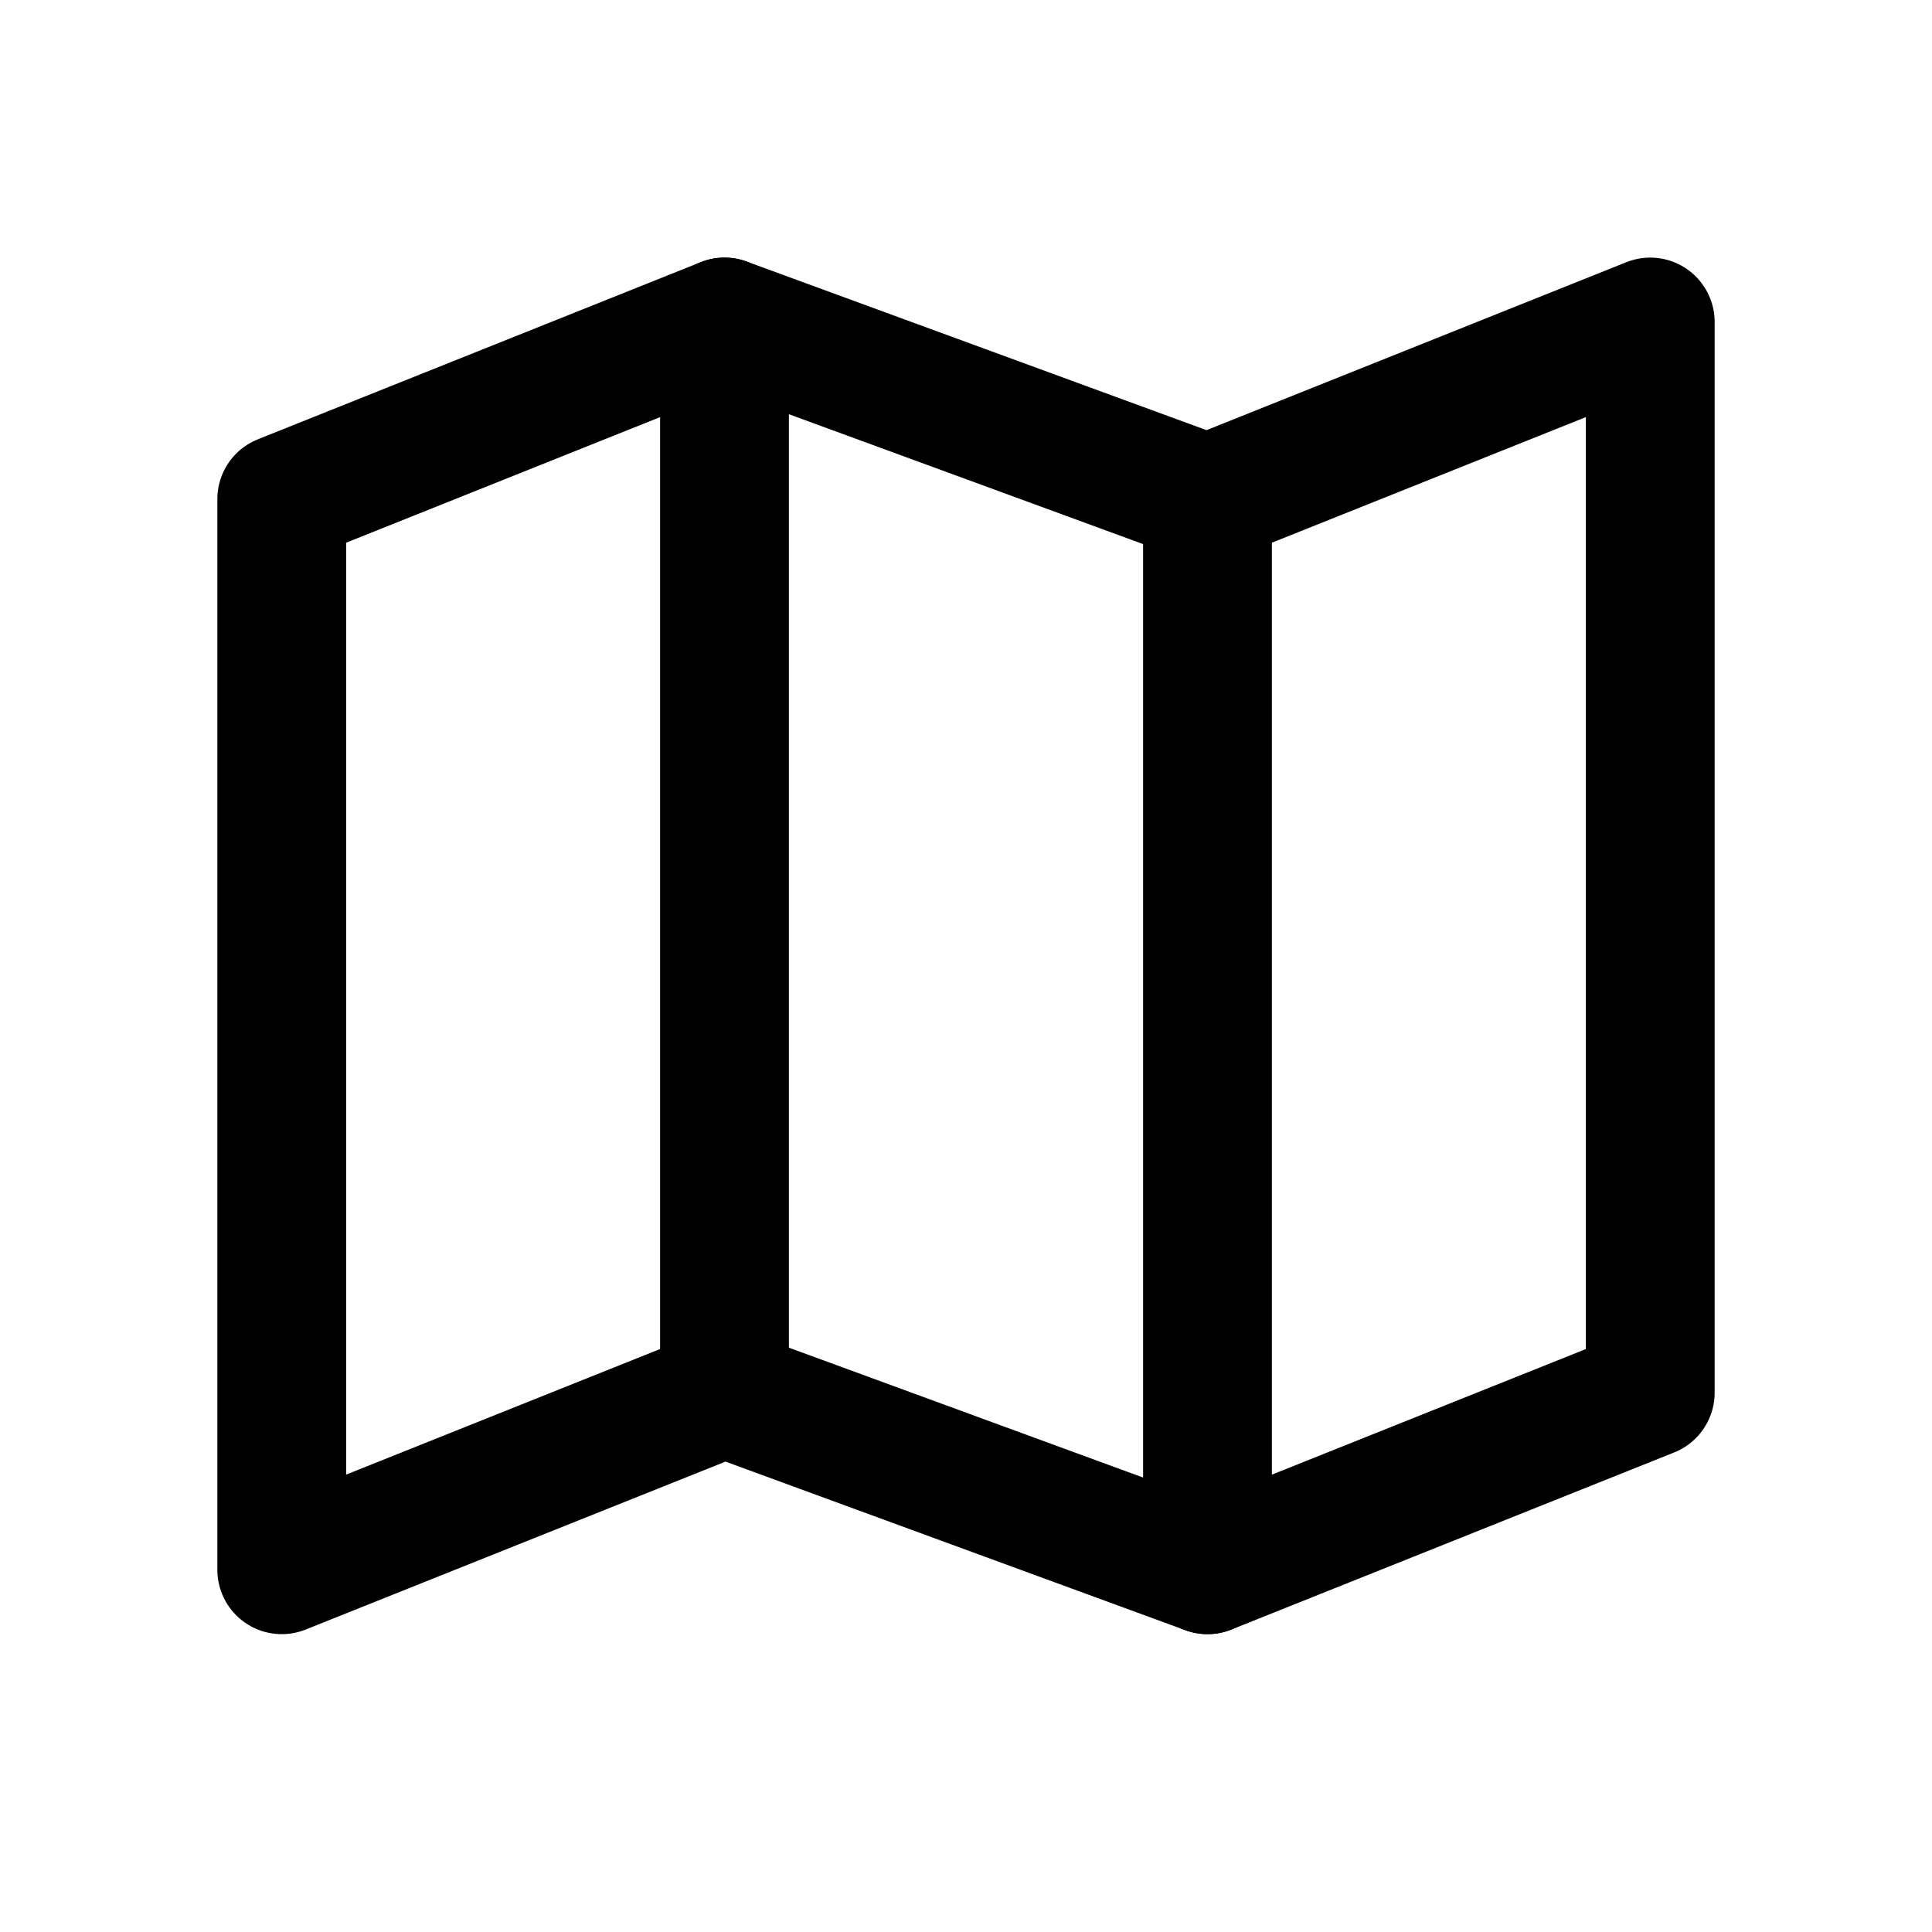
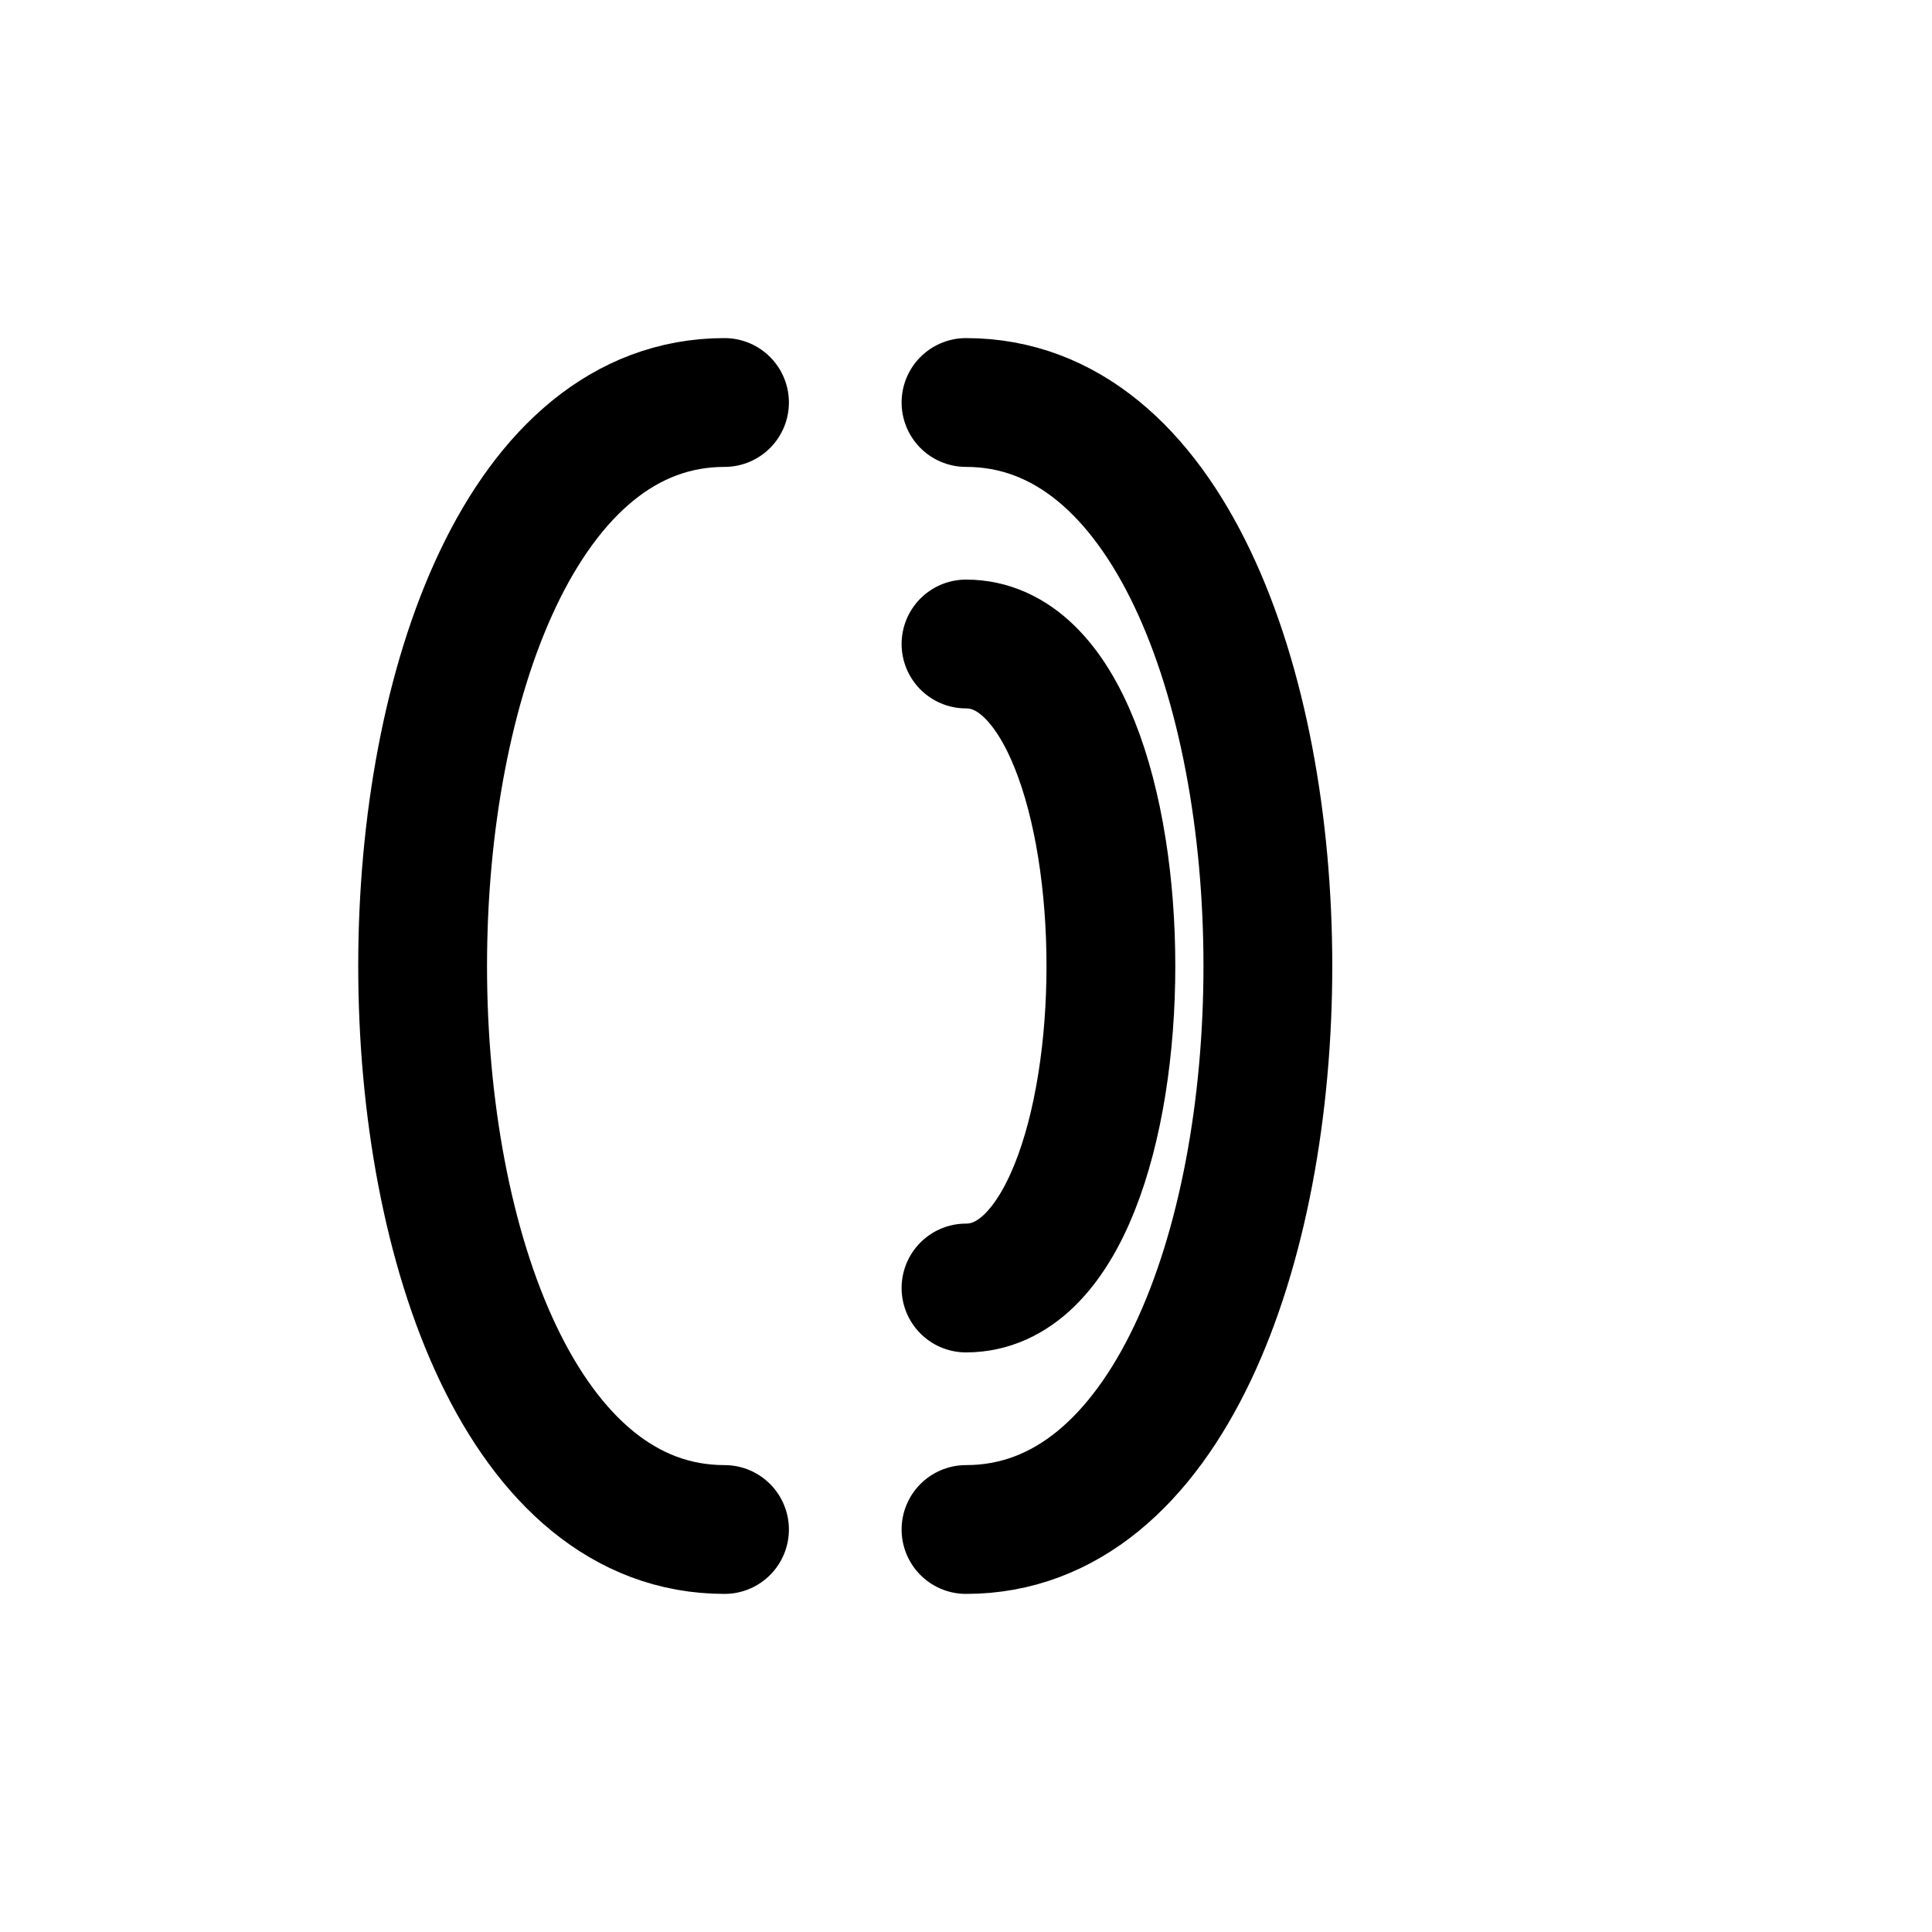
<svg xmlns="http://www.w3.org/2000/svg" width="24" height="24" viewBox="0 0 24 24" fill="none" stroke="currentColor" stroke-width="1.6" stroke-linecap="round" stroke-linejoin="round">
-   <path d="M9 4 3.5 6.2v13.3L9 17.3l6 2.2 5.5-2.2V4L15 6.2 9 4Z" />
-   <path d="M9 4v13.3M15 6.2v13.3" />
+   <path d="M12 5c5 0 5 14 0 14M12 8c2.4 0 2.4 8 0 8M9 5C4 5 4 19 9 19" fill="none" />
</svg>
